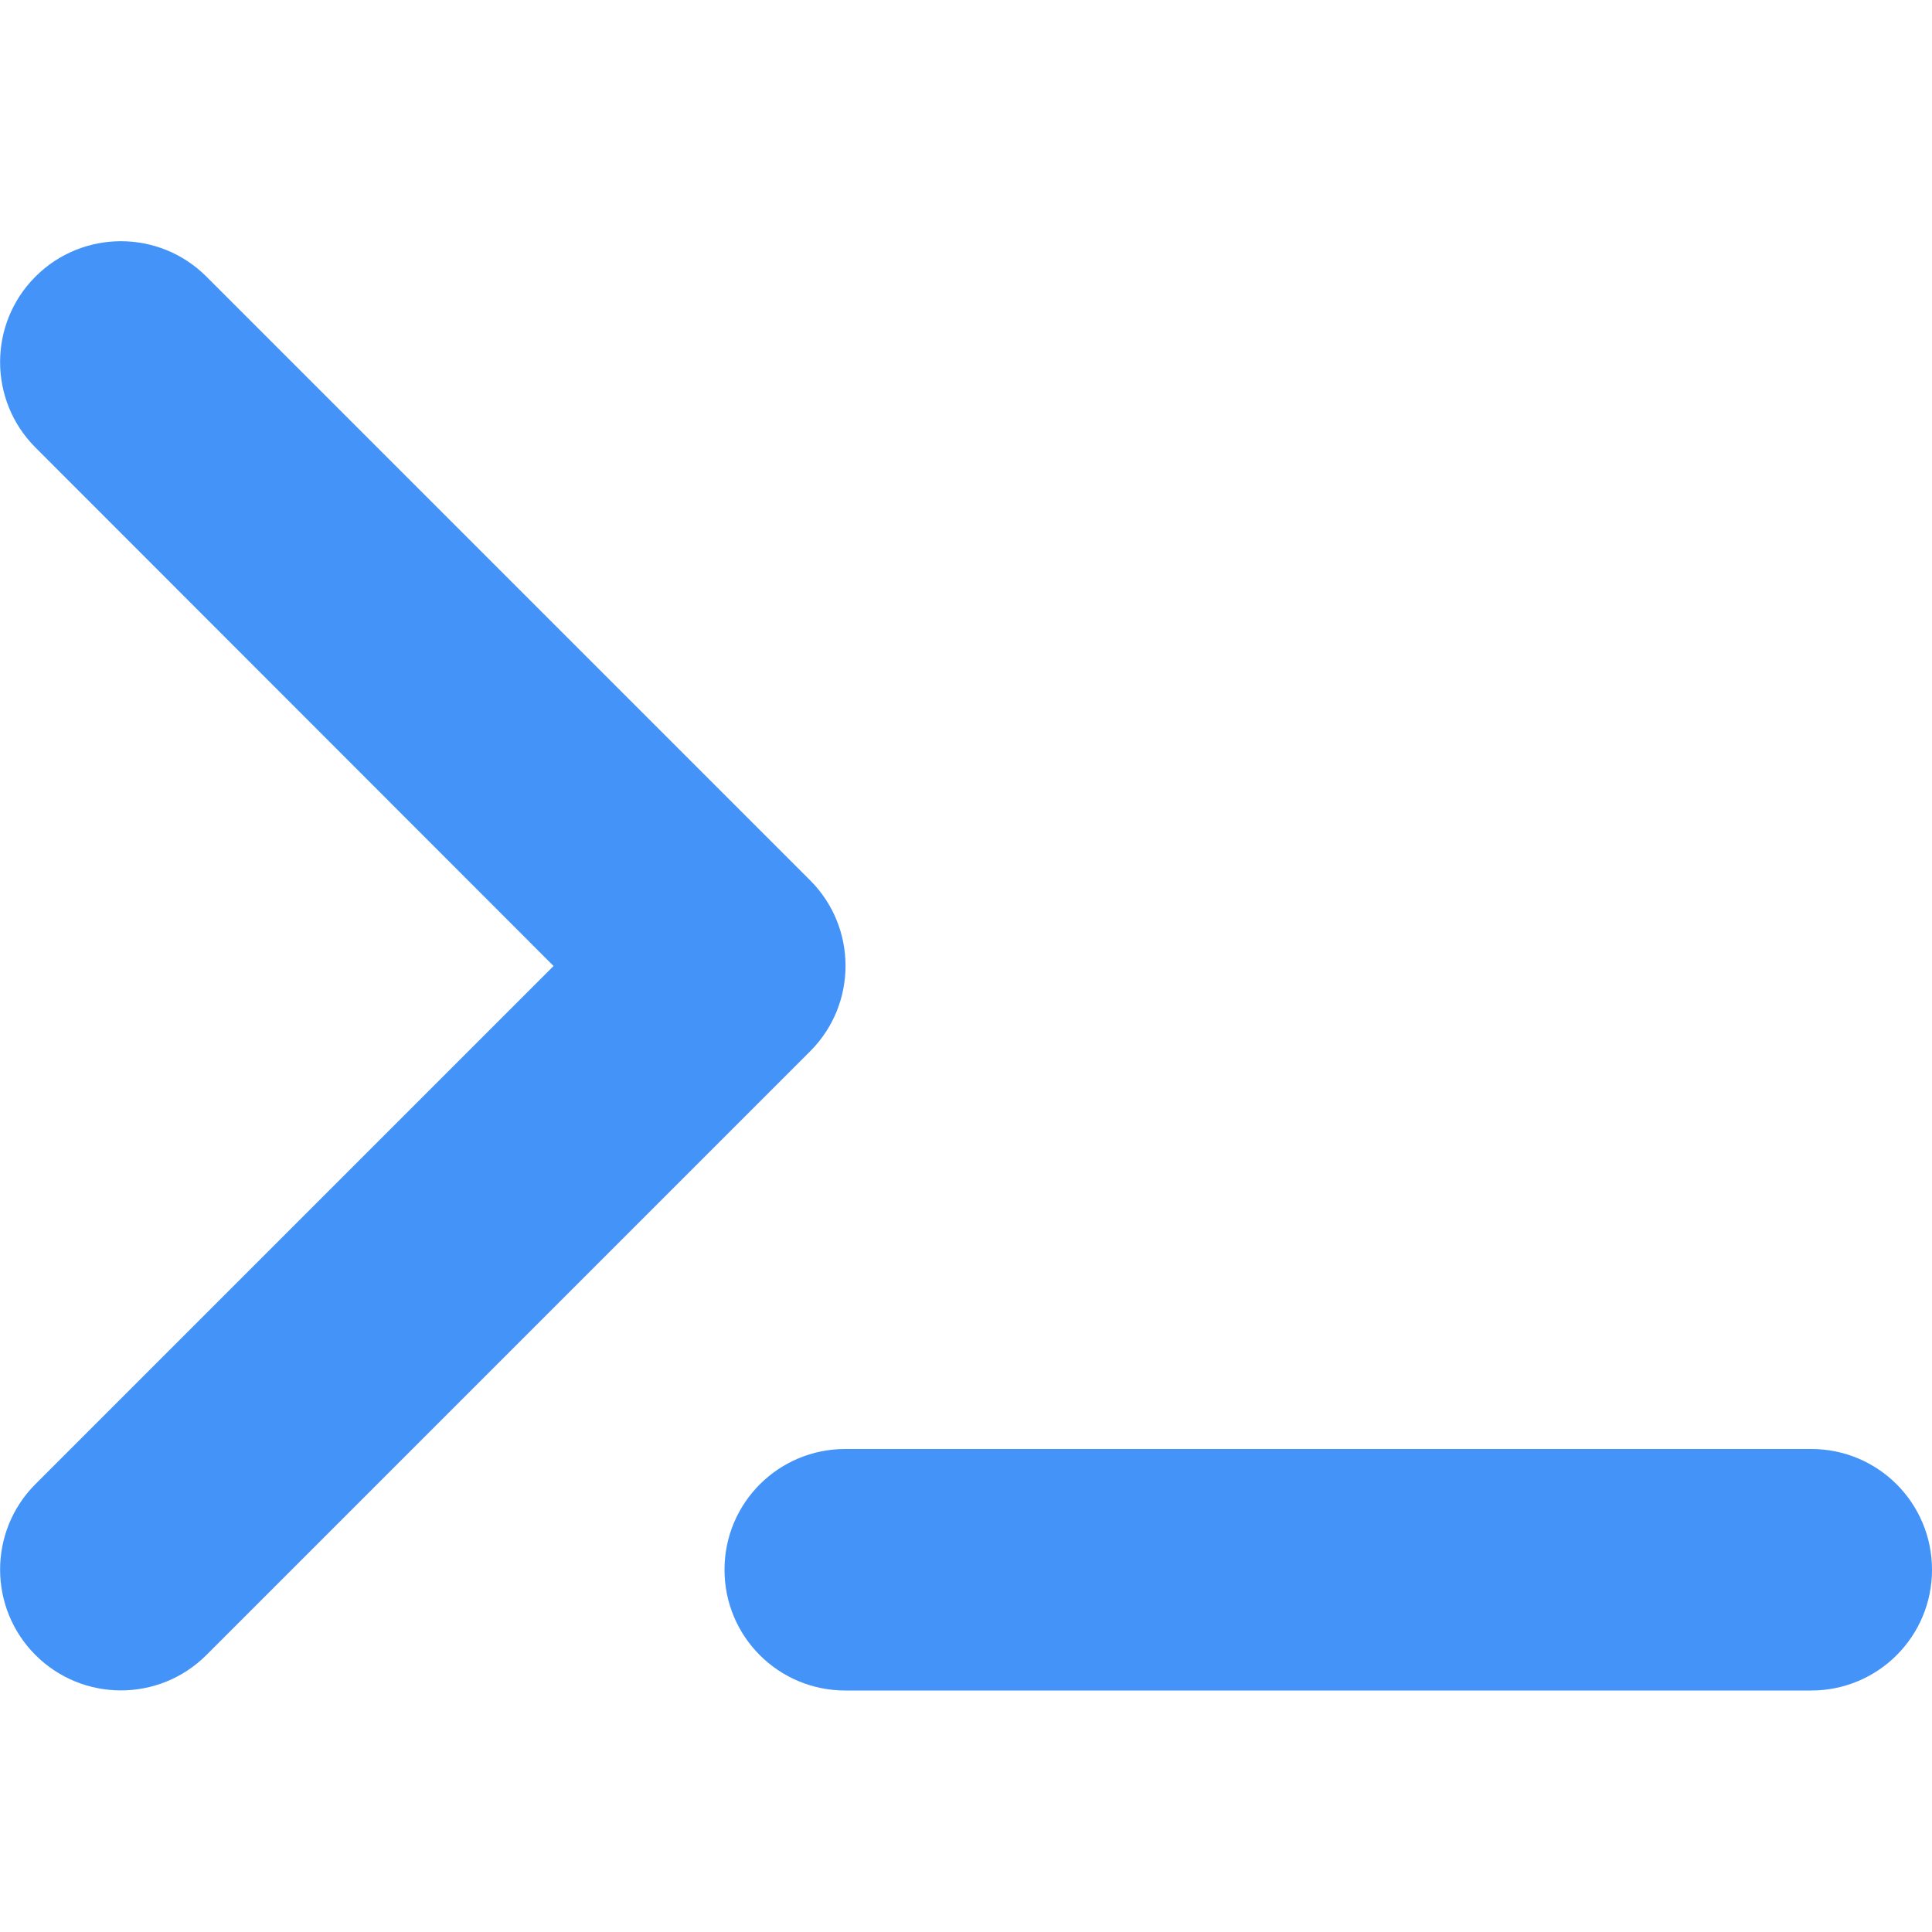
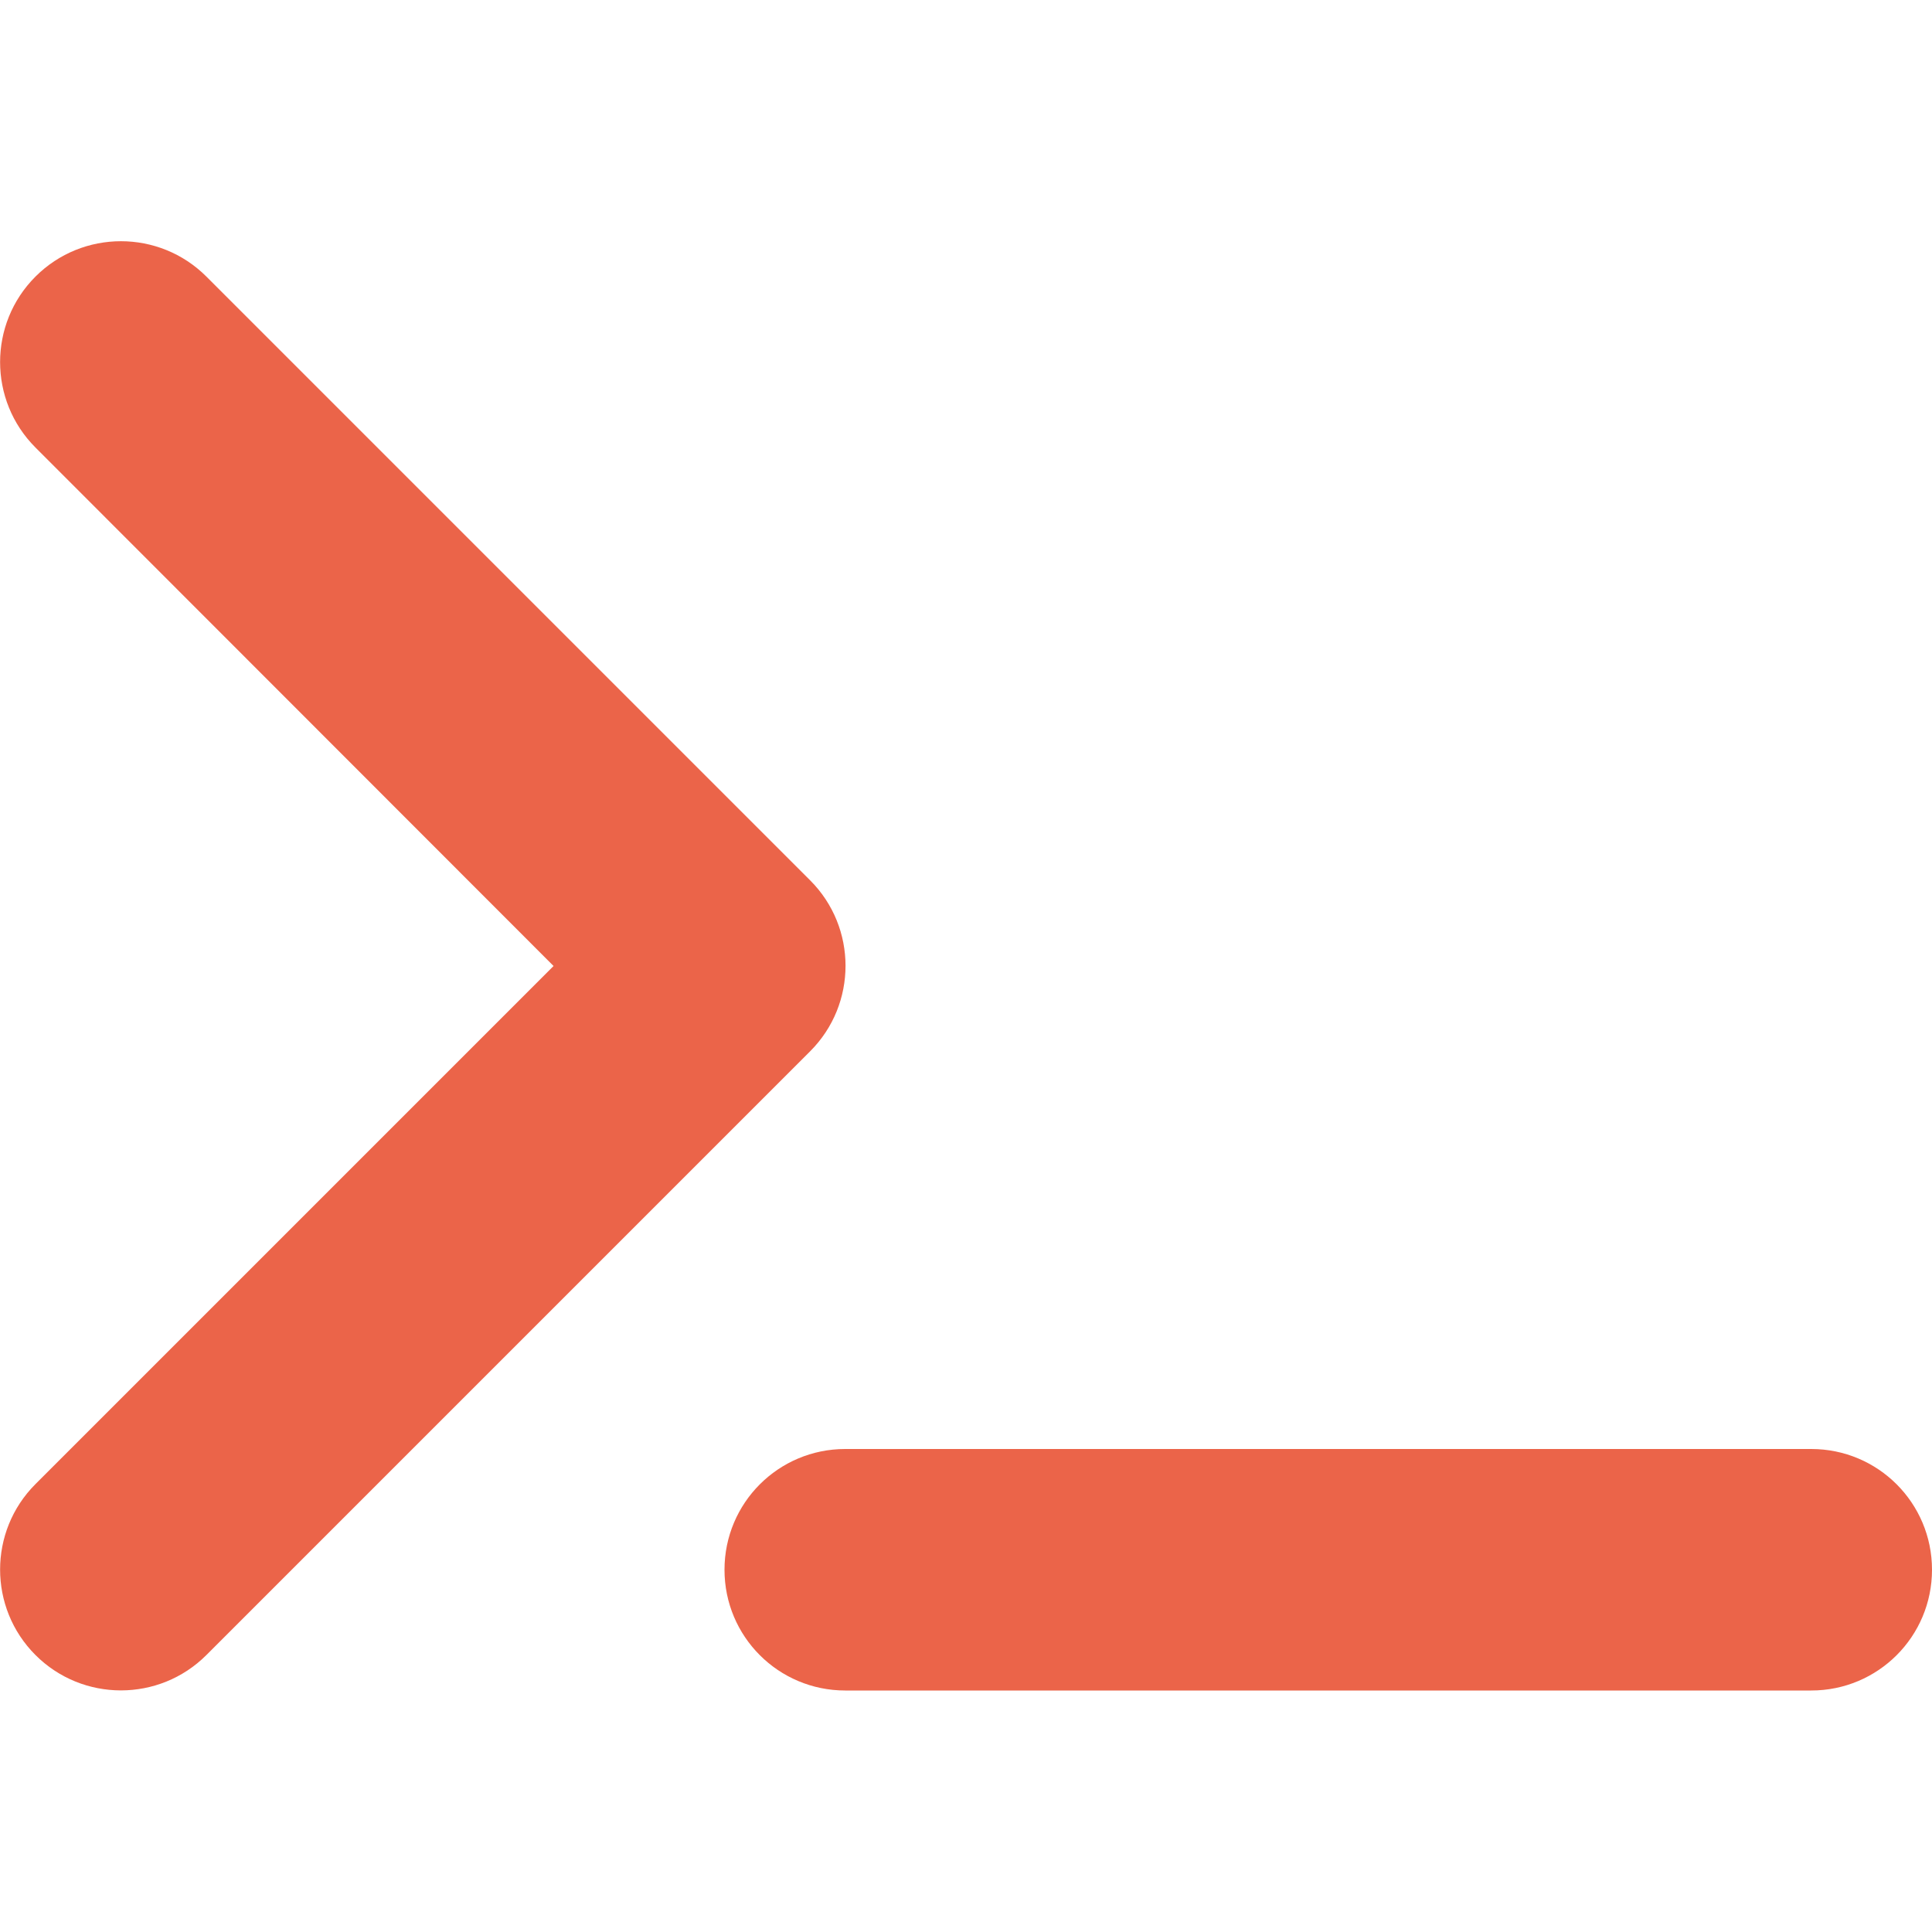
<svg xmlns="http://www.w3.org/2000/svg" viewBox="0 0 512 512">
-   <path fill="#4493f8" d="M9.4 118.6c-12.5-12.5-12.5-32.8 0-45.3s32.8-12.5 45.3 0l160 160c12.5 12.5 12.5 32.8 0 45.3l-160 160c-12.5 12.5-32.8 12.5-45.3 0s-12.5-32.8 0-45.3L146.7 256 9.4 118.6zM224 384l256 0c17.7 0 32 14.3 32 32s-14.3 32-32 32l-256 0c-17.7 0-32-14.3-32-32s14.3-32 32-32z" />
+   <path fill="#EB6449" d="M9.4 118.6c-12.5-12.5-12.5-32.8 0-45.3s32.8-12.5 45.3 0l160 160c12.5 12.5 12.5 32.8 0 45.3l-160 160c-12.5 12.5-32.8 12.5-45.3 0s-12.5-32.8 0-45.3L146.7 256 9.4 118.6zM224 384l256 0c17.7 0 32 14.3 32 32s-14.3 32-32 32l-256 0c-17.7 0-32-14.3-32-32s14.3-32 32-32z" />
</svg>
